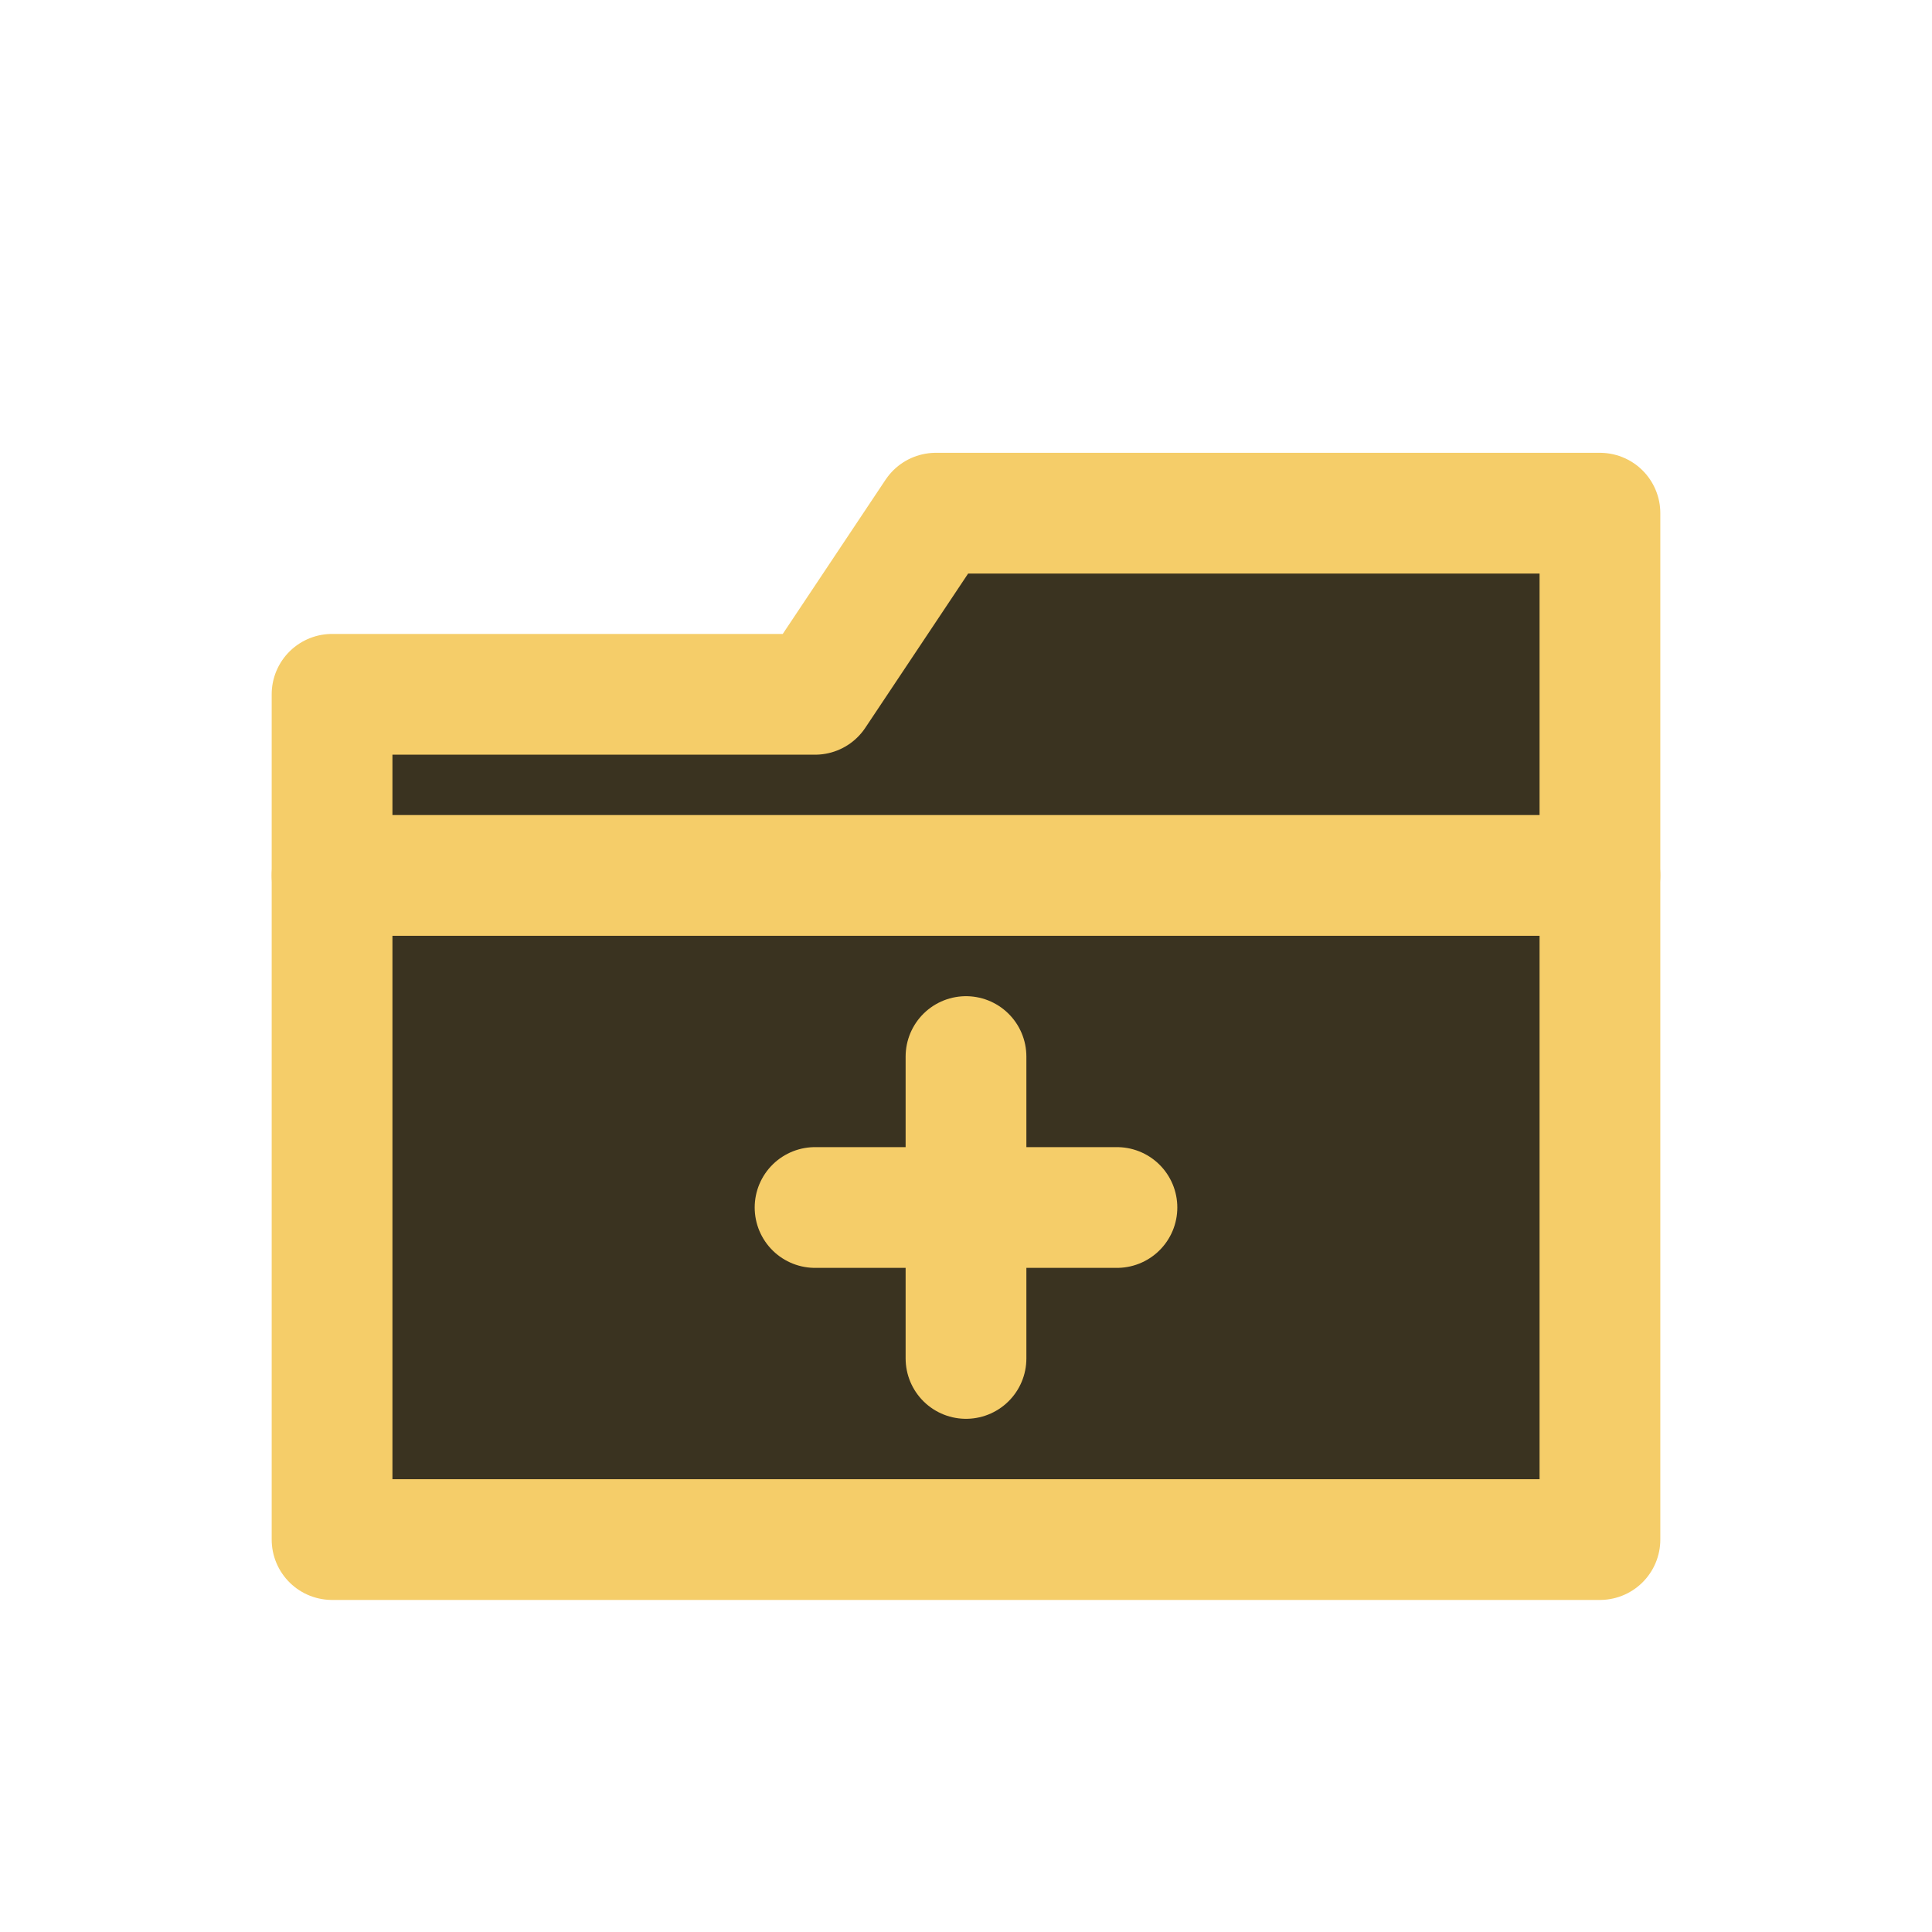
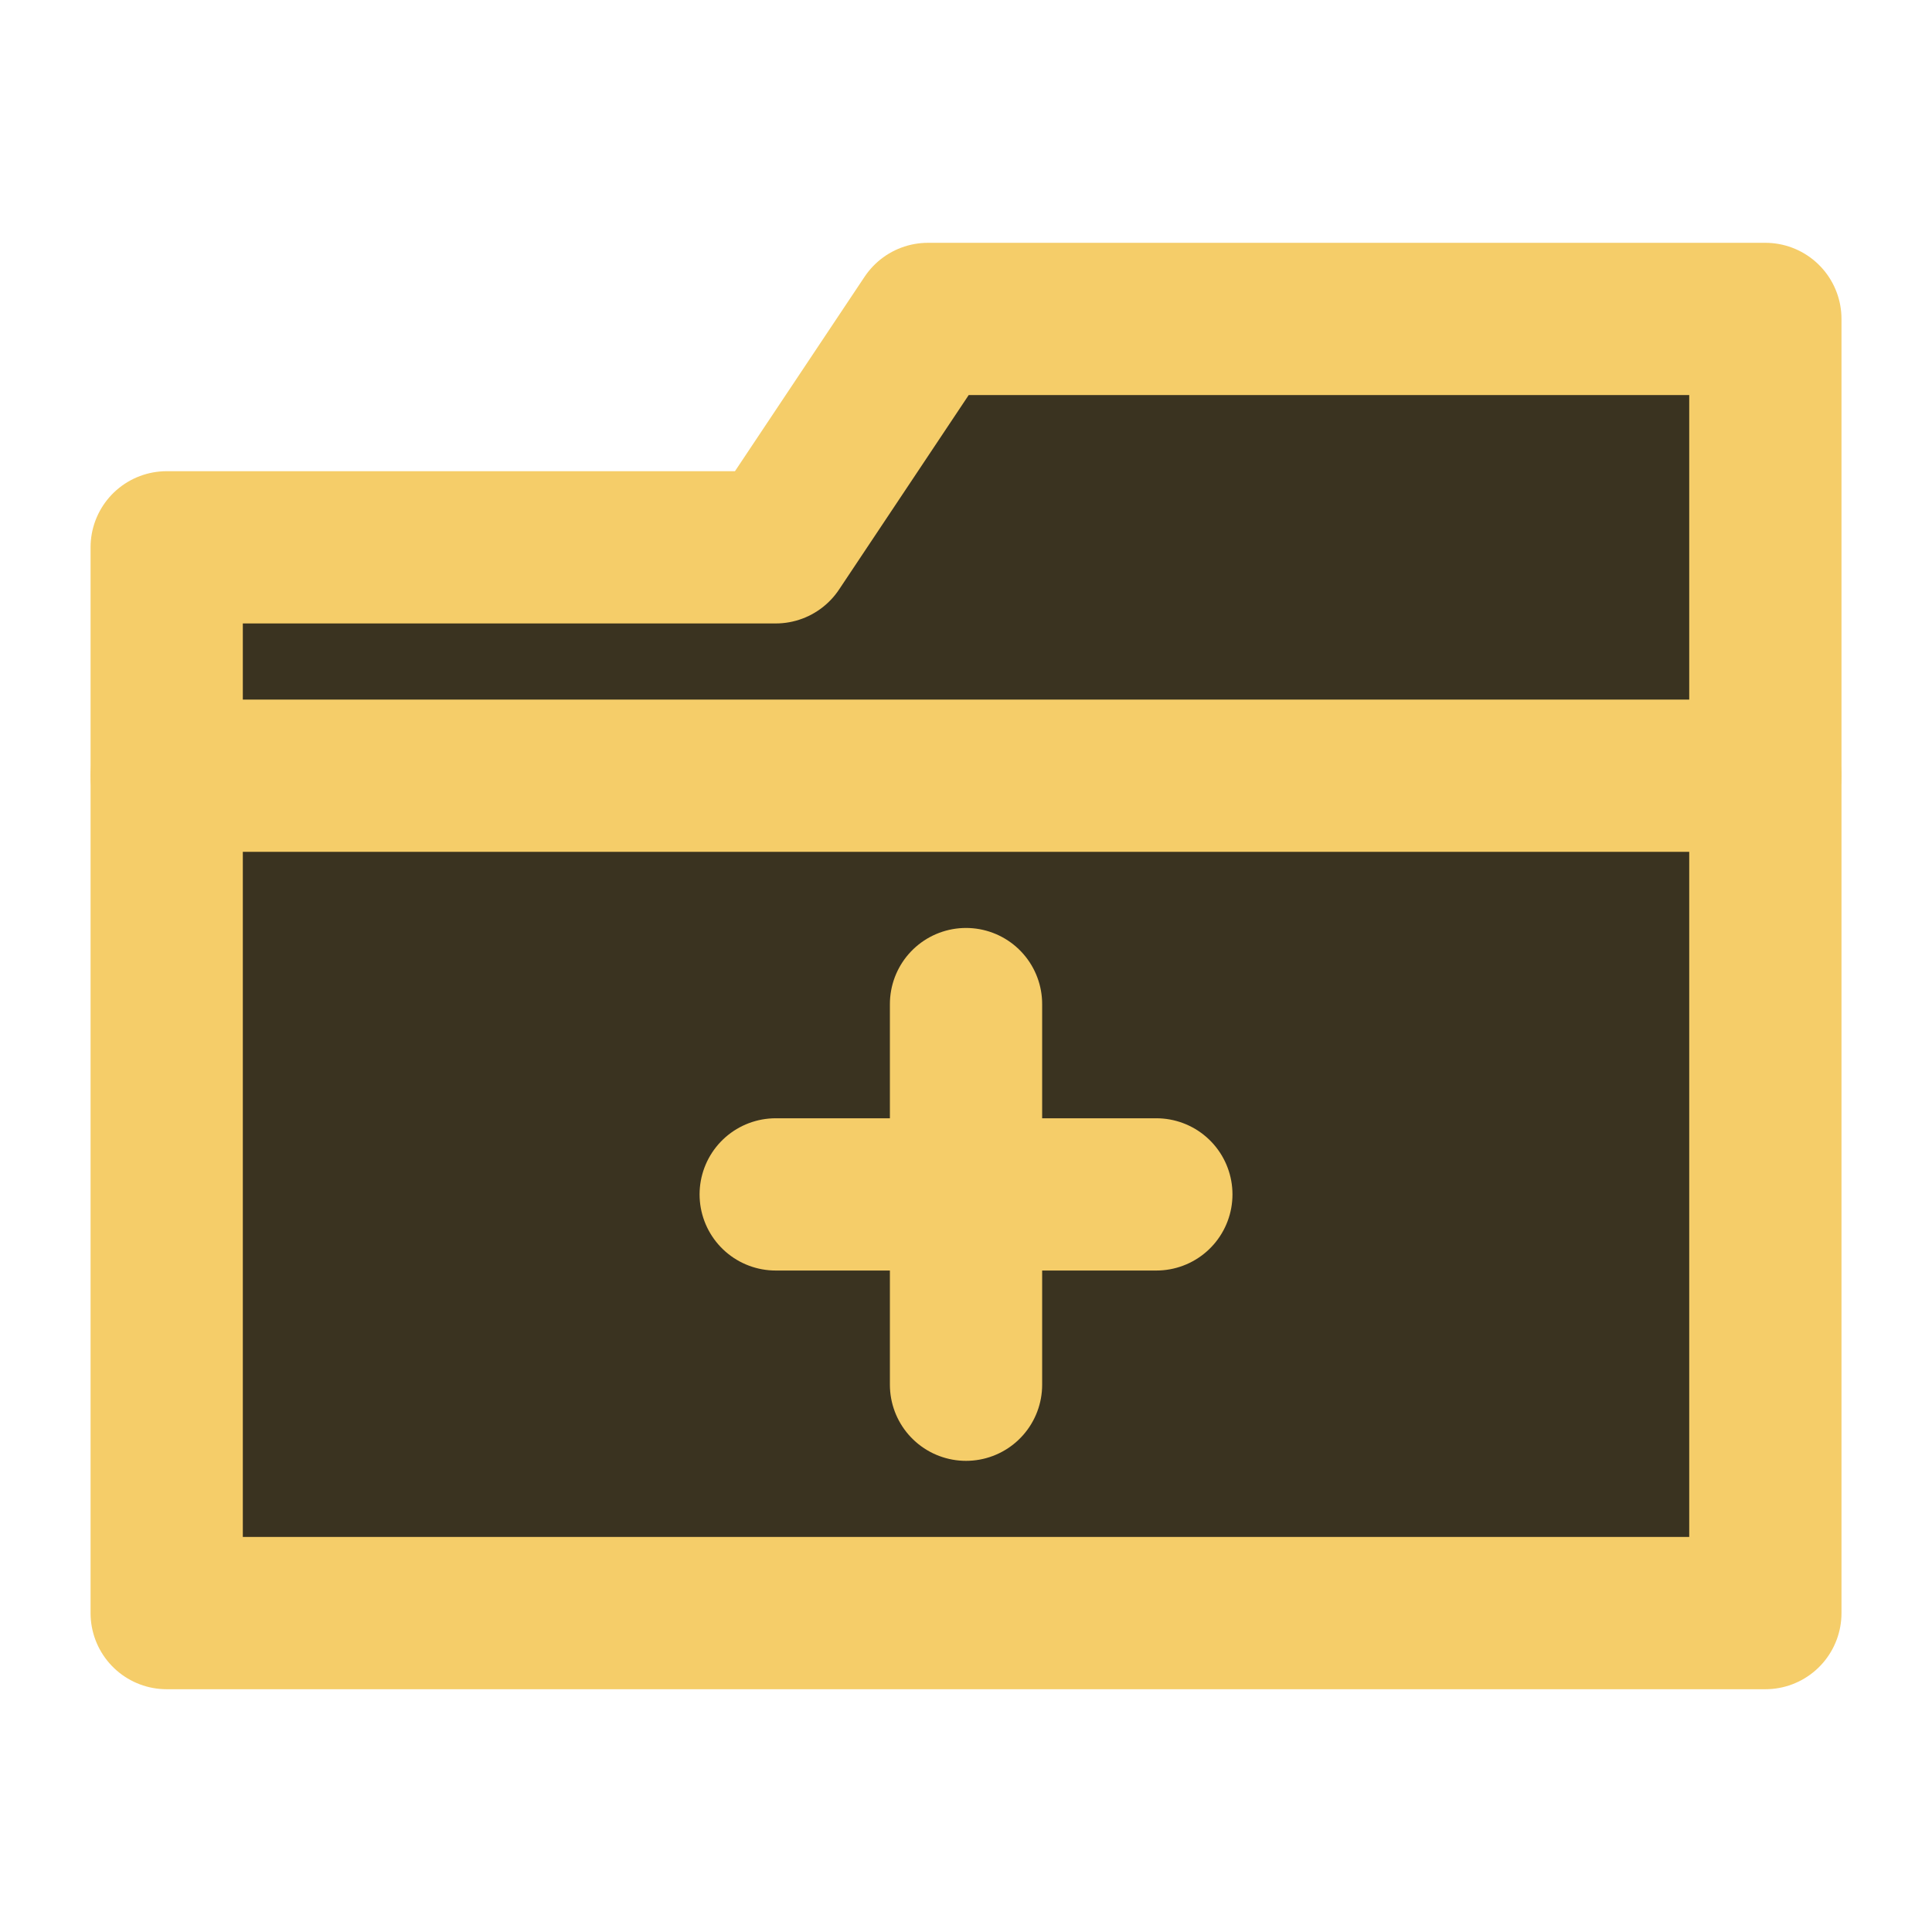
<svg xmlns="http://www.w3.org/2000/svg" viewBox="0 0 32 32">
-   <path d="M5.5 11.5h8l2-3h11v17h-21z" fill="#3a3320" stroke="#f5cd69" stroke-width="2" stroke-linejoin="round" />
-   <path d="M5.5 14.5h21" stroke="#f5cd69" stroke-width="2" stroke-linecap="round" />
-   <path d="M16 17.5v5M13.5 20h5" stroke="#f5cd69" stroke-width="2" stroke-linecap="round" />
+   <g transform="translate(-4.174 -5.435) scale(1.2609)">
+     <path d="M5.5 11.5h8l2-3h11v17h-21z" fill="#3a3320" stroke="#f5cd69" stroke-width="2" stroke-linejoin="round" />
+     <path d="M5.5 14.5h21" stroke="#f5cd69" stroke-width="2" stroke-linecap="round" />
+     <path d="M16 17.5v5M13.5 20h5" stroke="#f5cd69" stroke-width="2" stroke-linecap="round" />
+   </g>
</svg>
